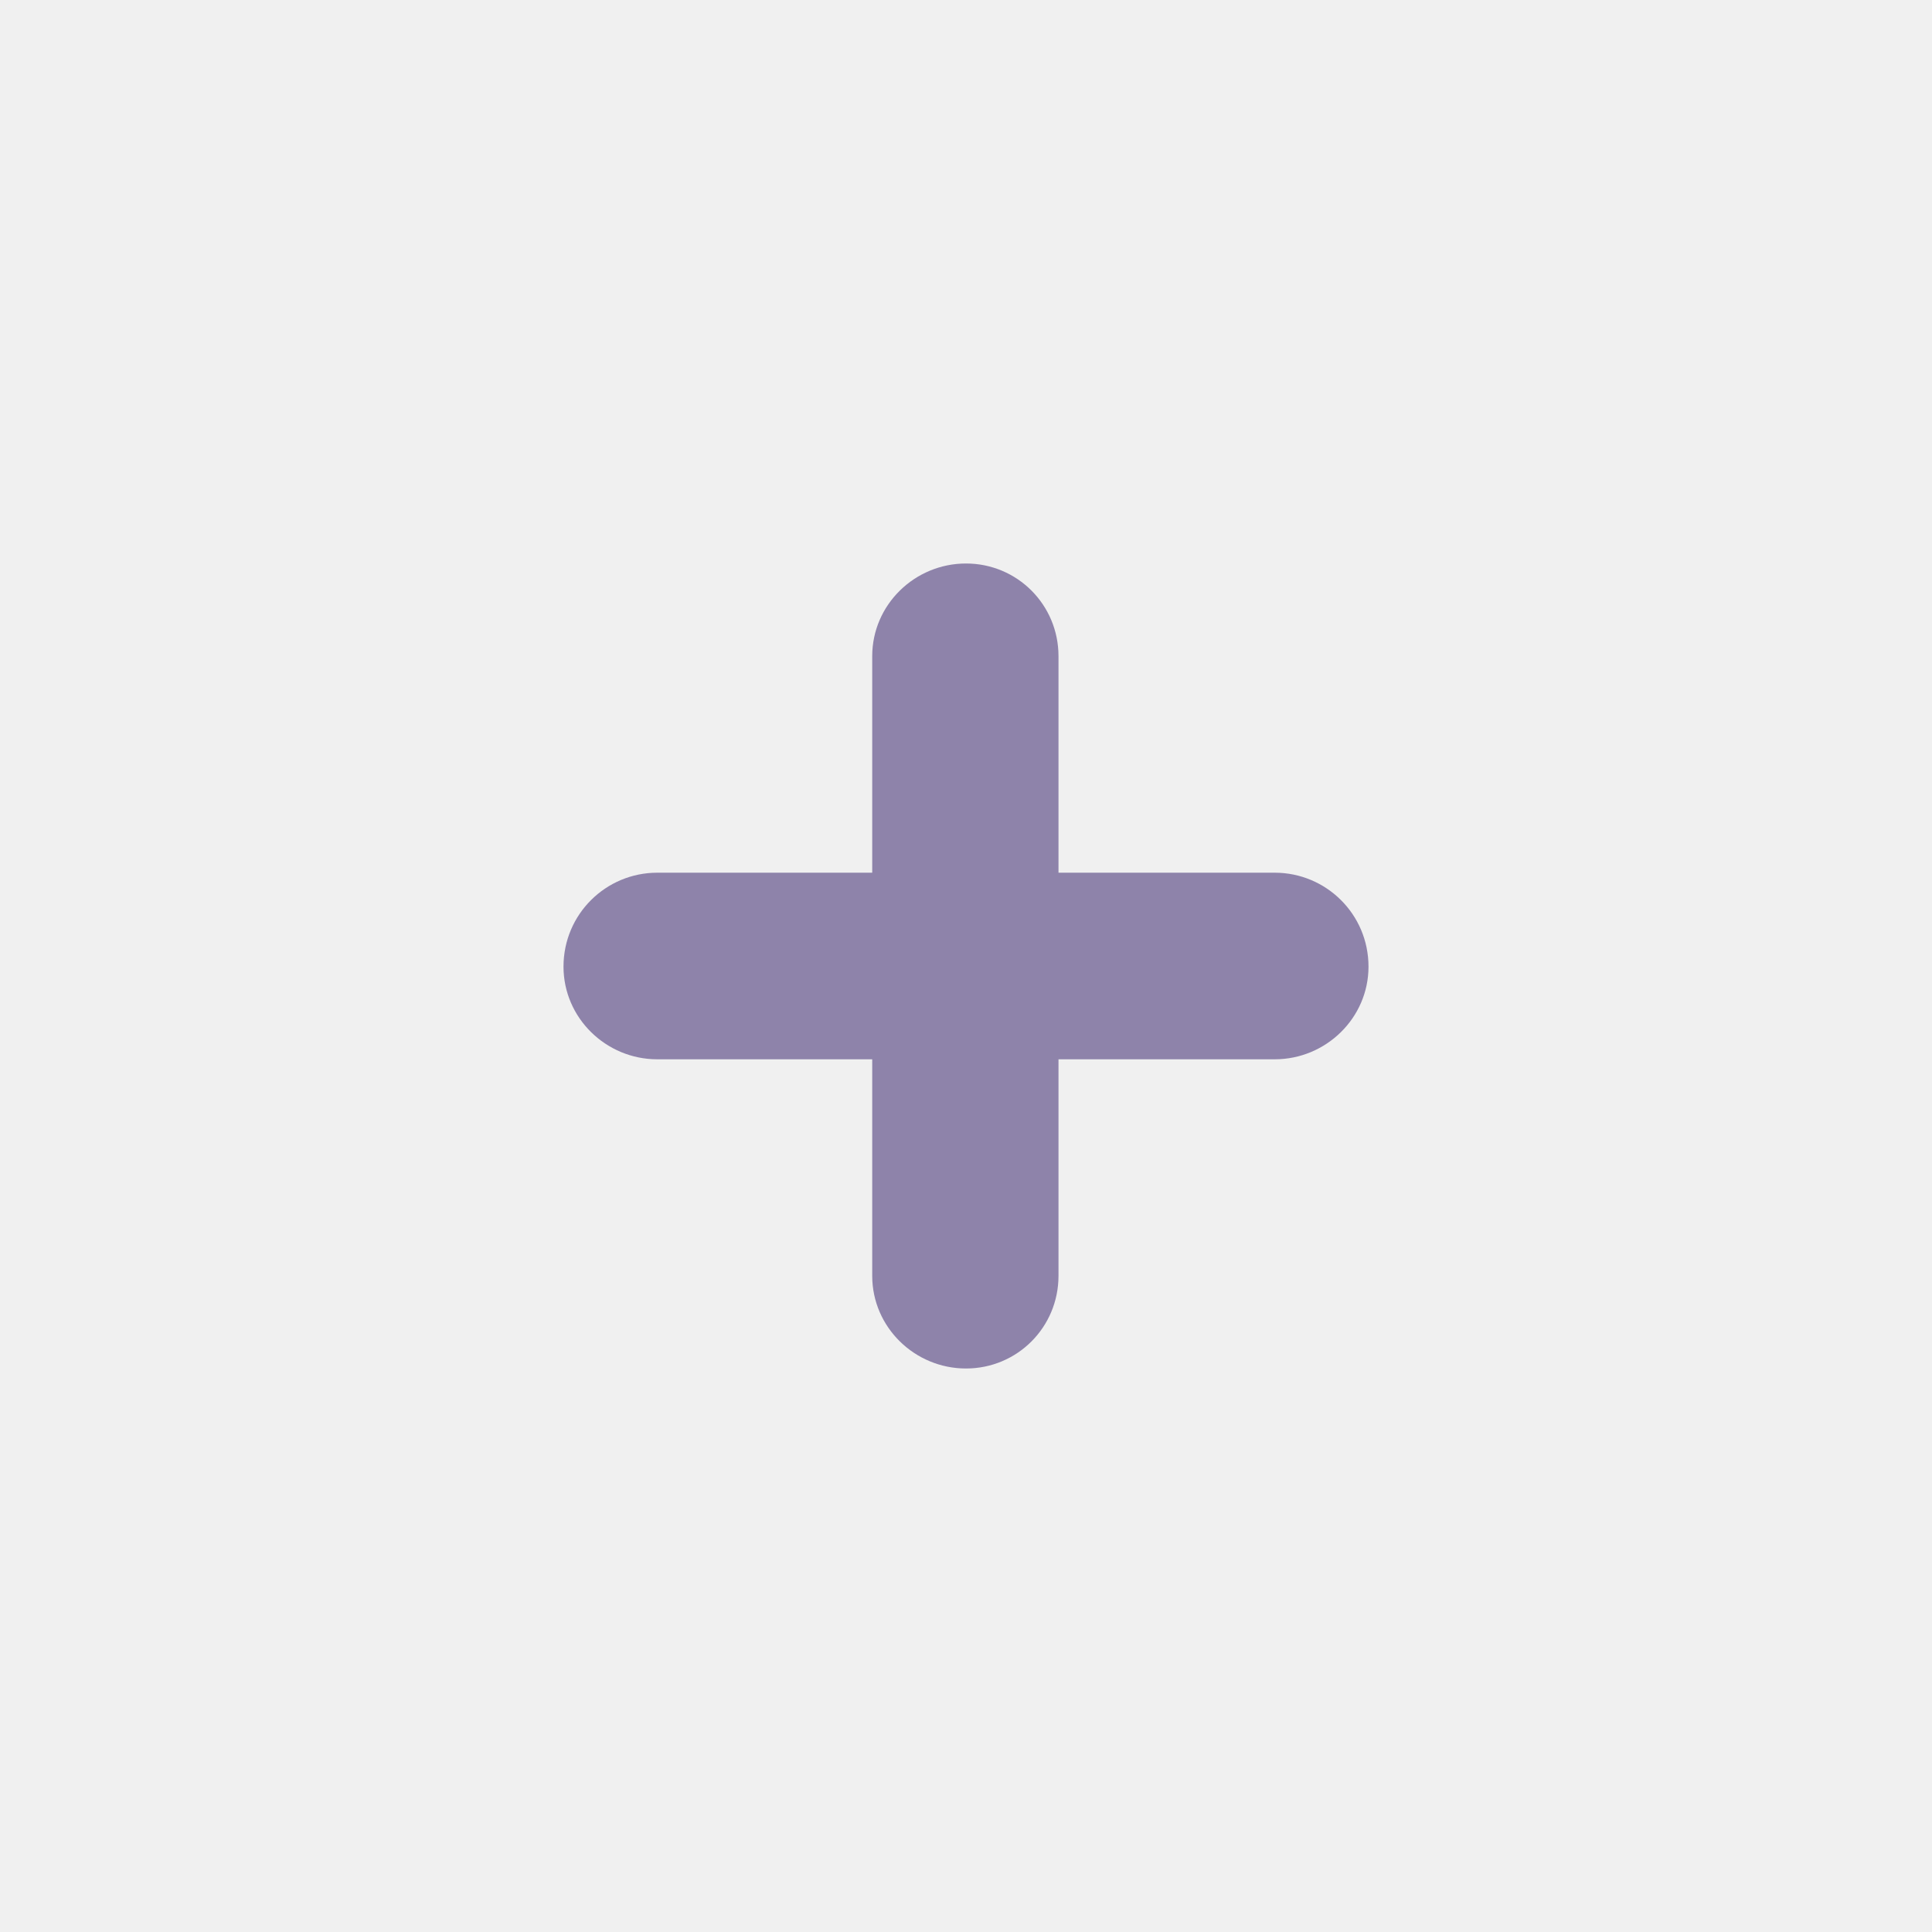
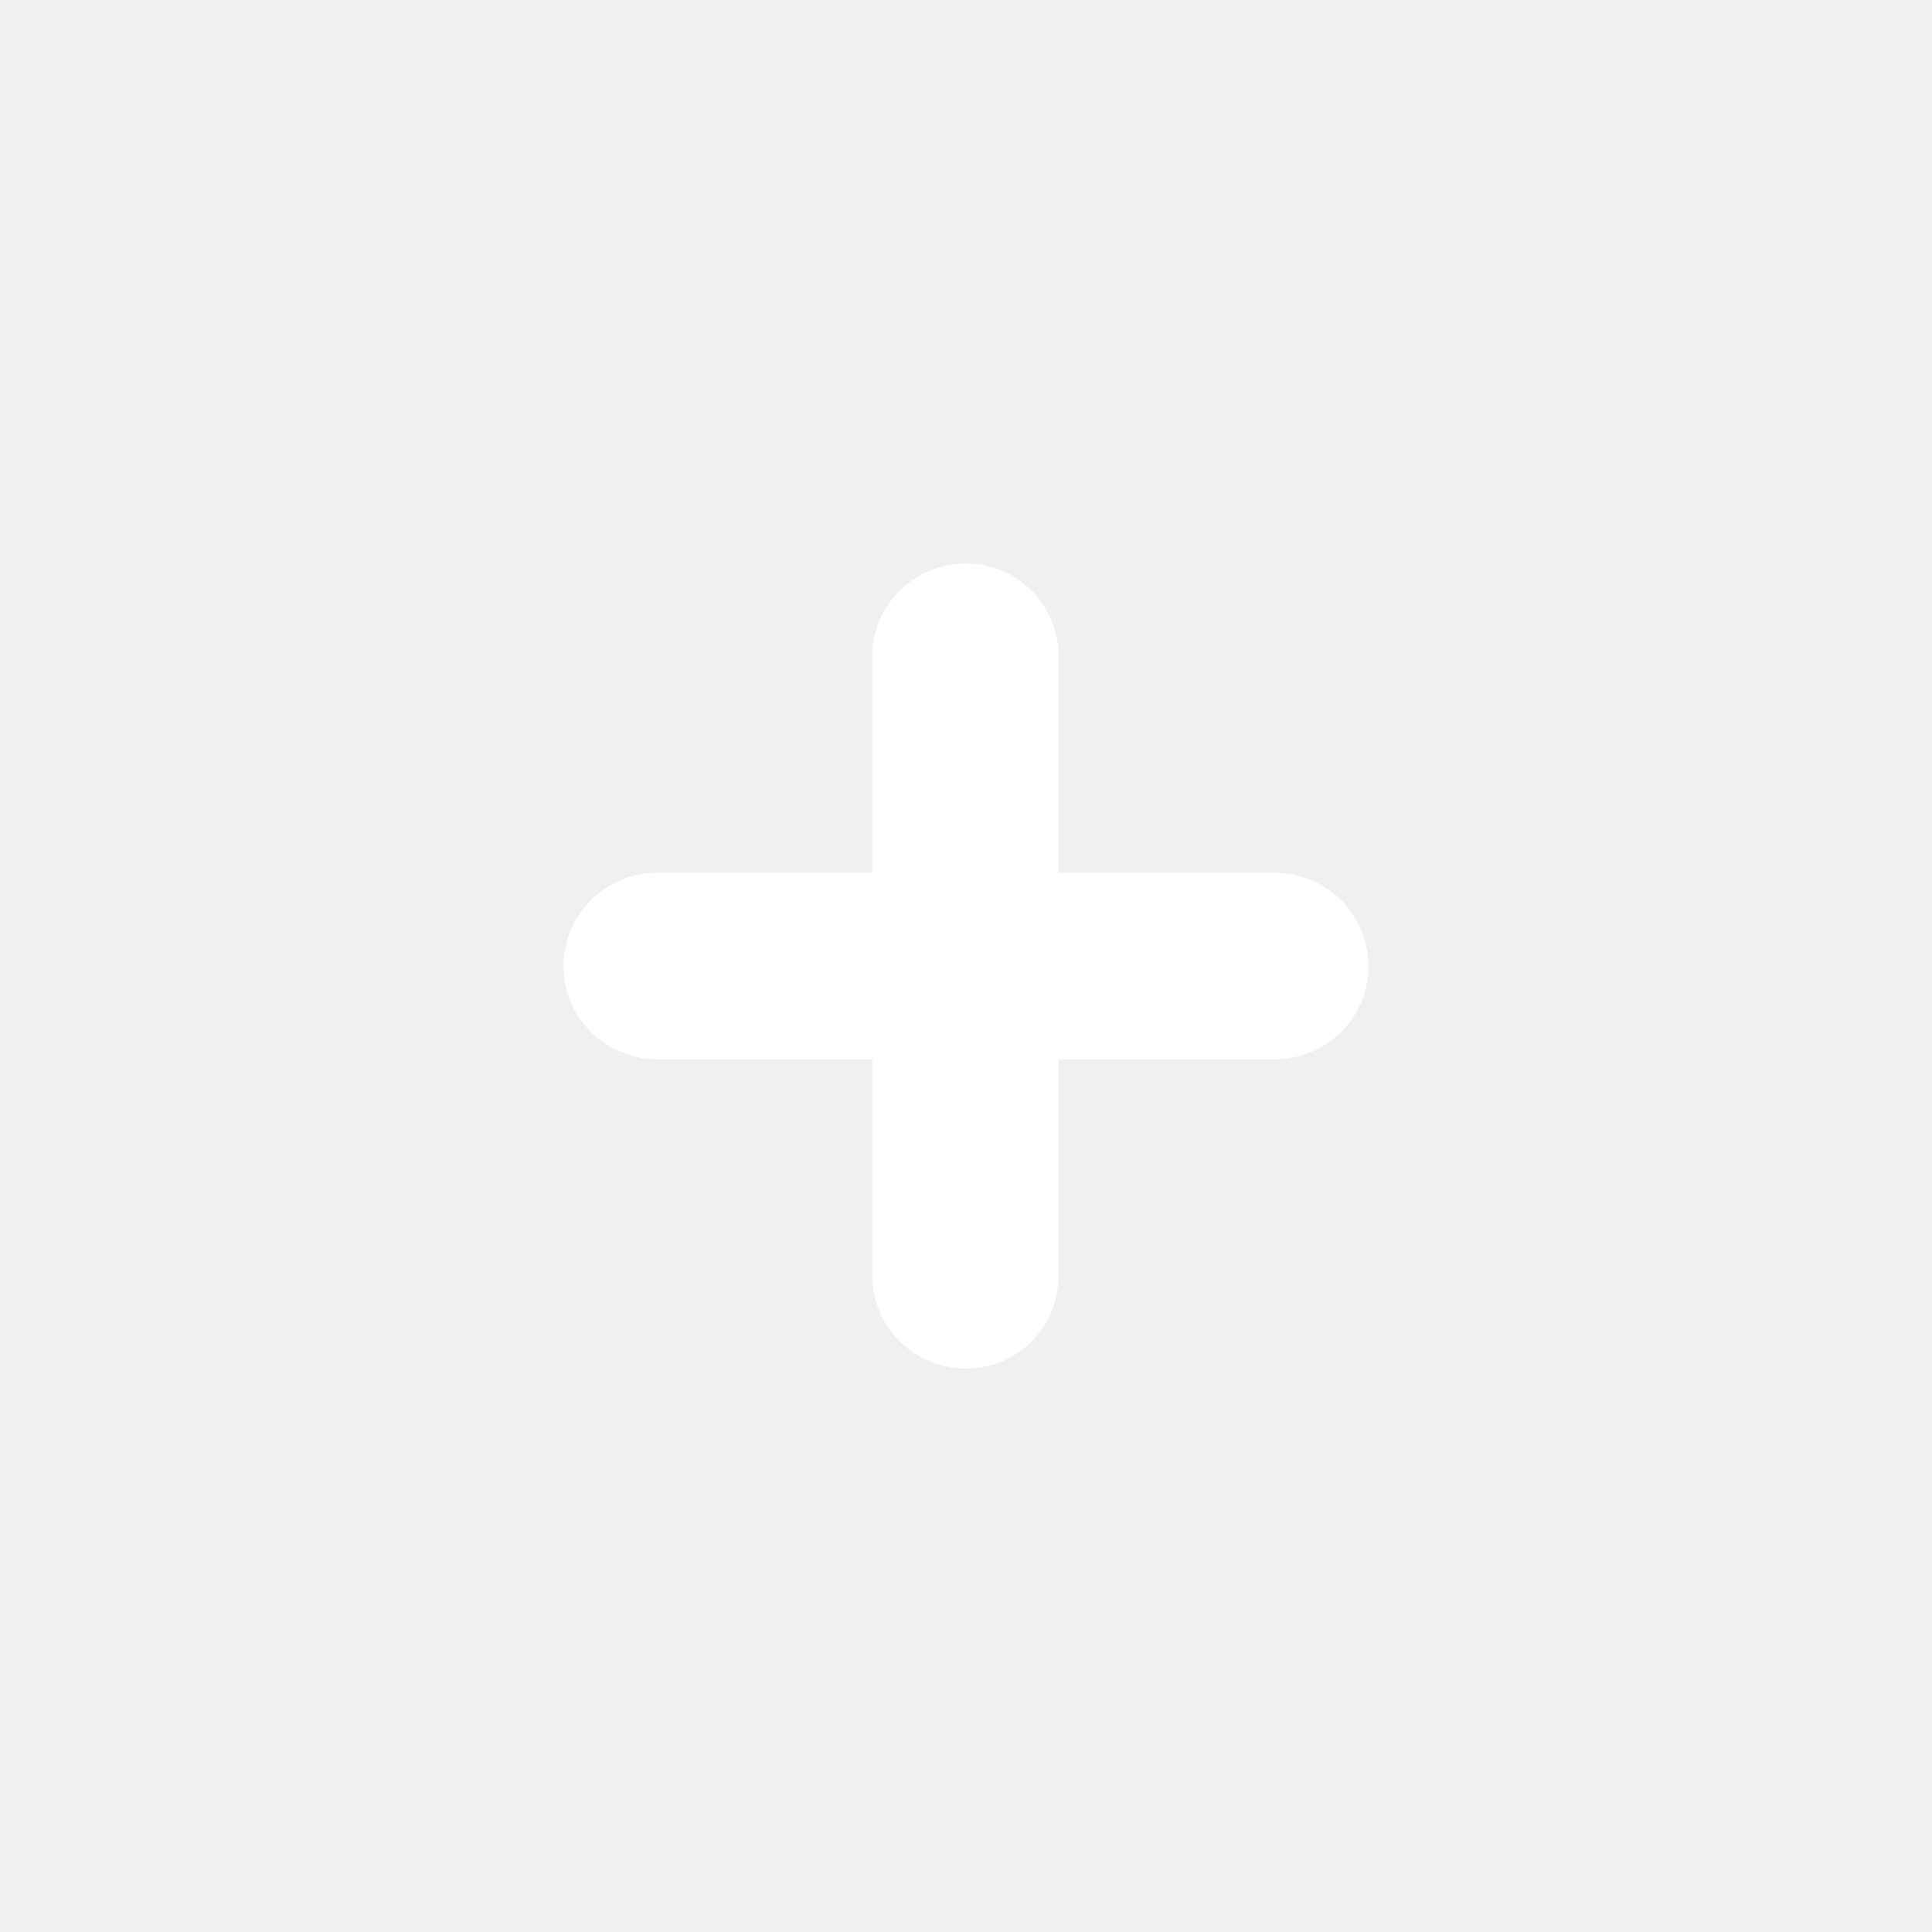
- <svg xmlns="http://www.w3.org/2000/svg" width="24" height="24" viewBox="0 0 24 24" fill="none">
+ <svg xmlns="http://www.w3.org/2000/svg" width="24" height="24" viewBox="0 0 24 24" fill="#fff">
  <g id="Icon/Add">
    <g id="Paper Plus">
-       <path id="Paper Plus_2" fill-rule="evenodd" clip-rule="evenodd" d="M15.835 13.159H13.149V15.849C13.149 16.487 12.637 17 12 17C11.363 17 10.835 16.487 10.835 15.849V13.159H8.165C7.528 13.159 7 12.645 7 12.008C7 11.355 7.528 10.841 8.165 10.841H10.835V8.151C10.835 7.513 11.363 7 12 7C12.637 7 13.149 7.513 13.149 8.151V10.841H15.835C16.472 10.841 17 11.355 17 12.008C17 12.645 16.472 13.159 15.835 13.159Z" fill="#8E83AA" />
+       <path id="Paper Plus_2" fill-rule="evenodd" clip-rule="evenodd" d="M15.835 13.159H13.149V15.849C13.149 16.487 12.637 17 12 17C11.363 17 10.835 16.487 10.835 15.849V13.159H8.165C7.528 13.159 7 12.645 7 12.008C7 11.355 7.528 10.841 8.165 10.841H10.835V8.151C10.835 7.513 11.363 7 12 7C12.637 7 13.149 7.513 13.149 8.151V10.841H15.835C16.472 10.841 17 11.355 17 12.008C17 12.645 16.472 13.159 15.835 13.159Z" />
    </g>
  </g>
</svg>
